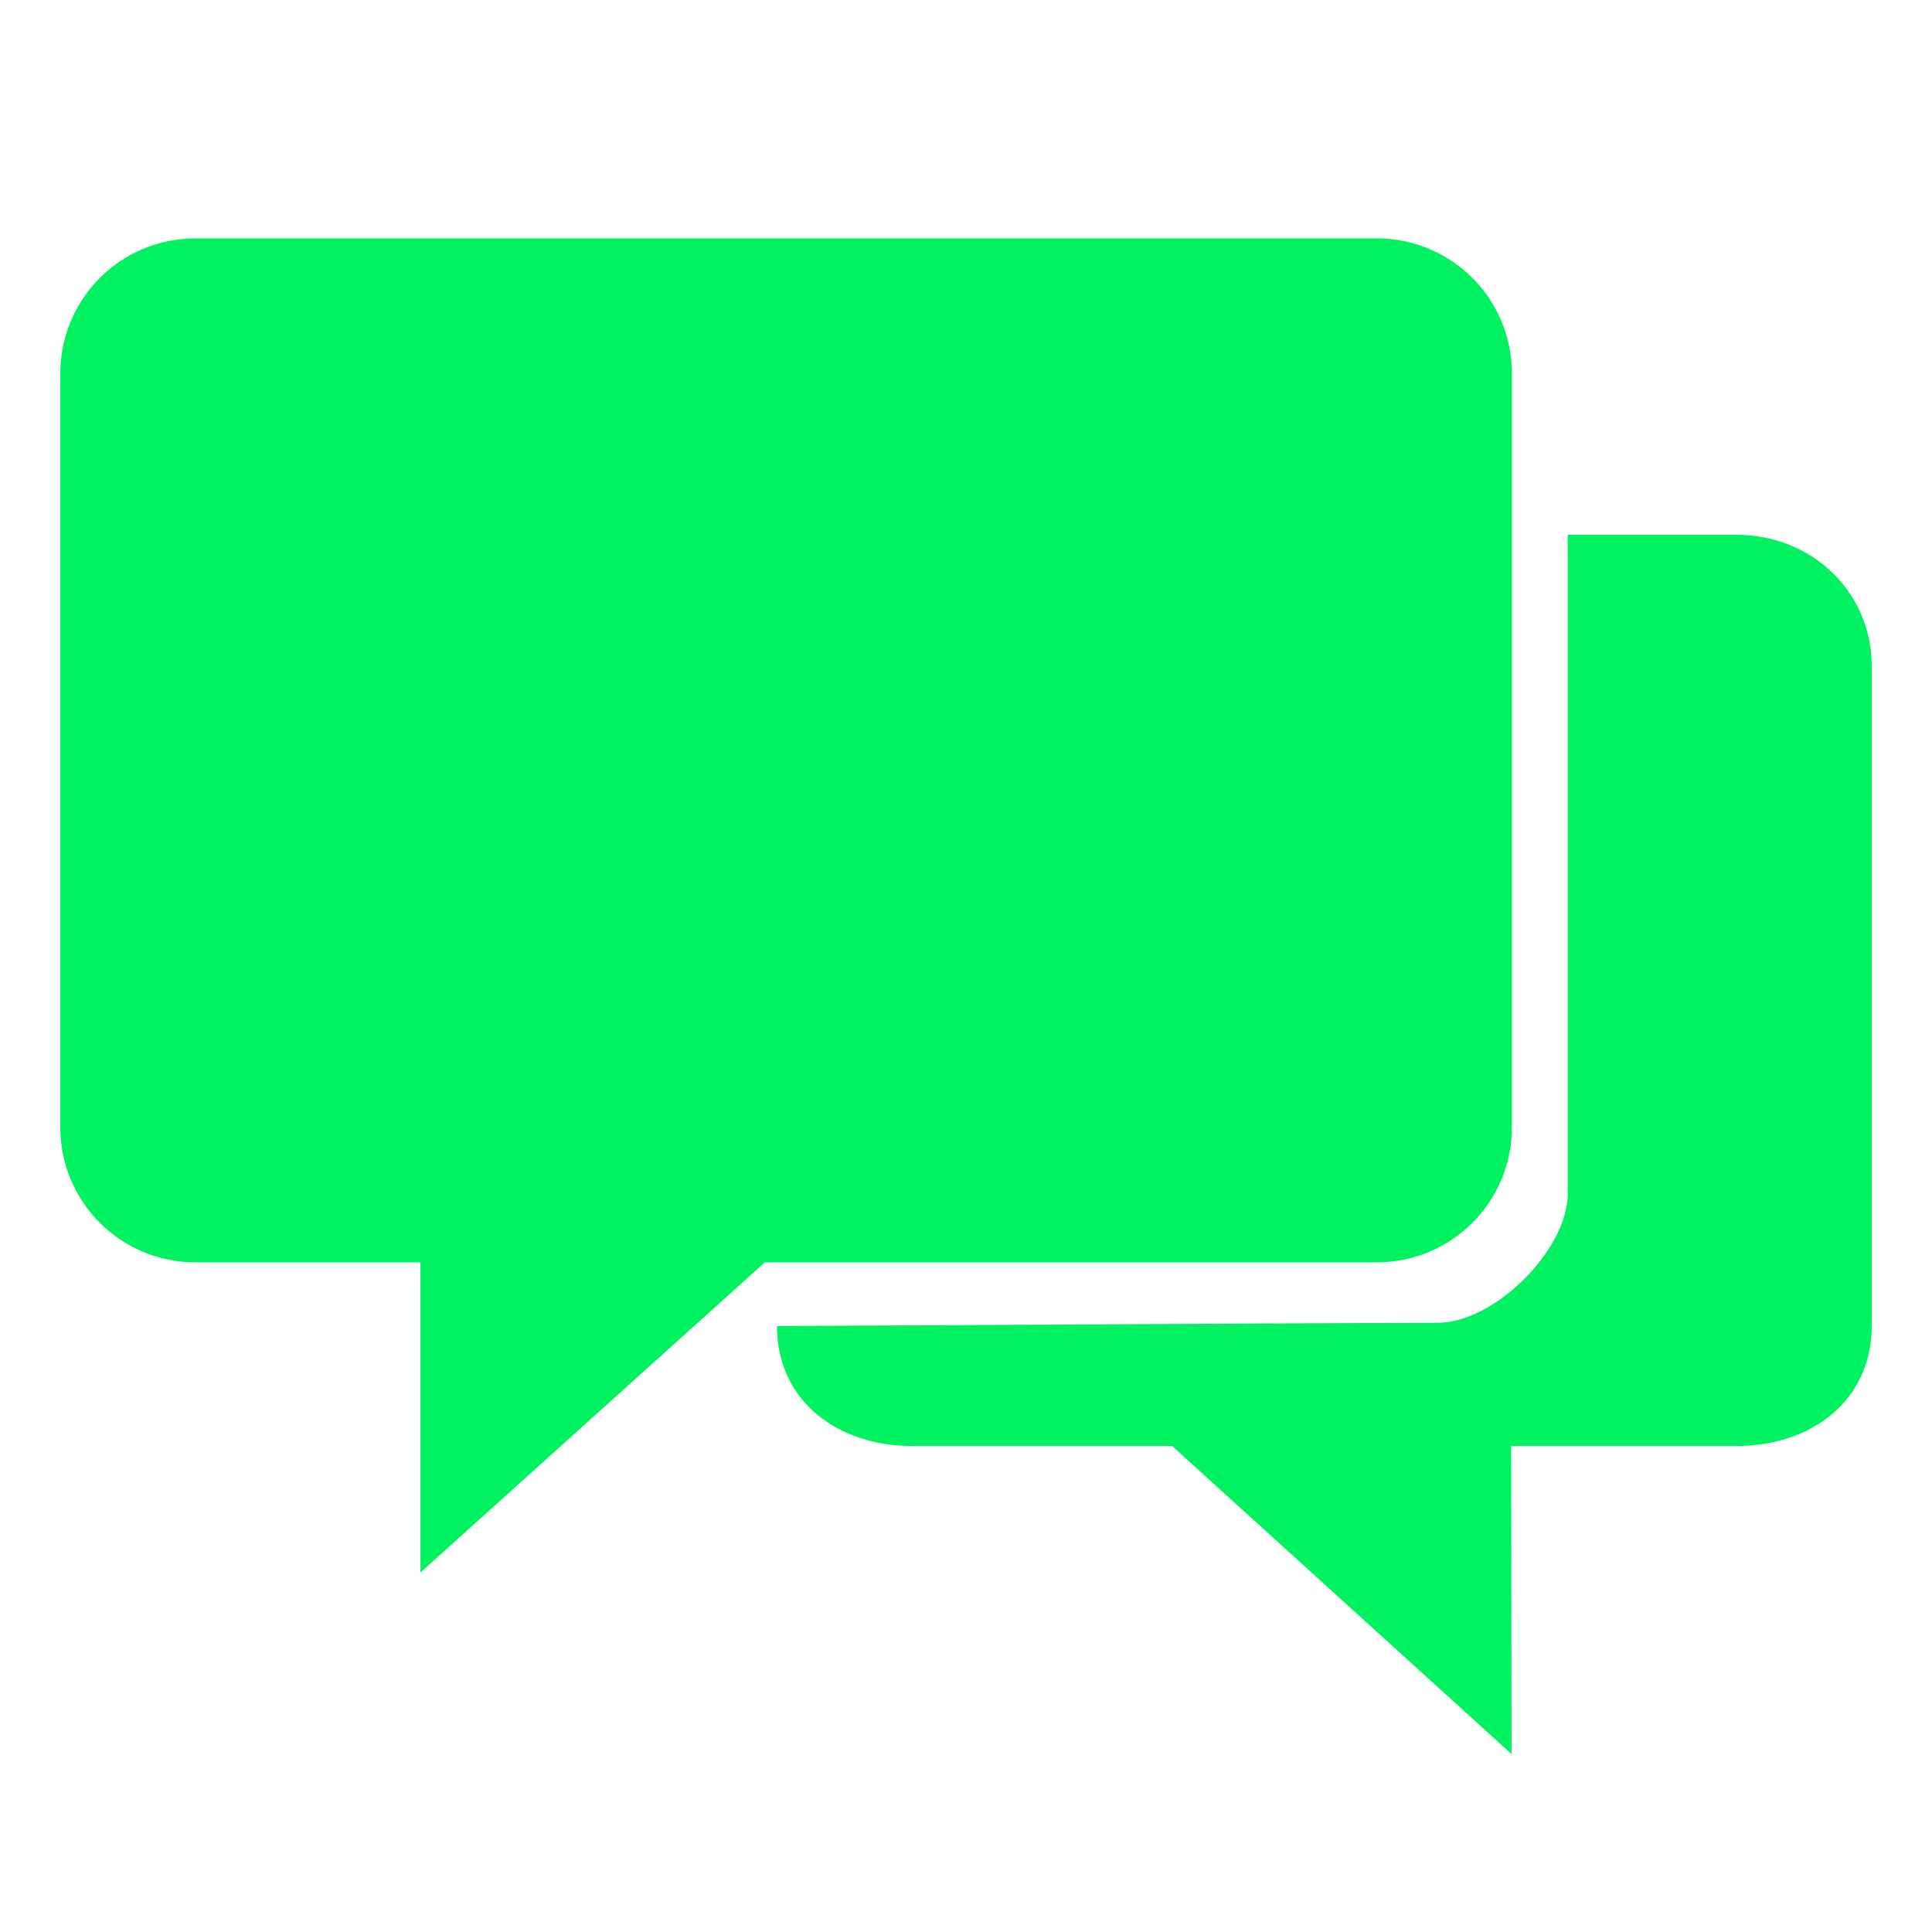
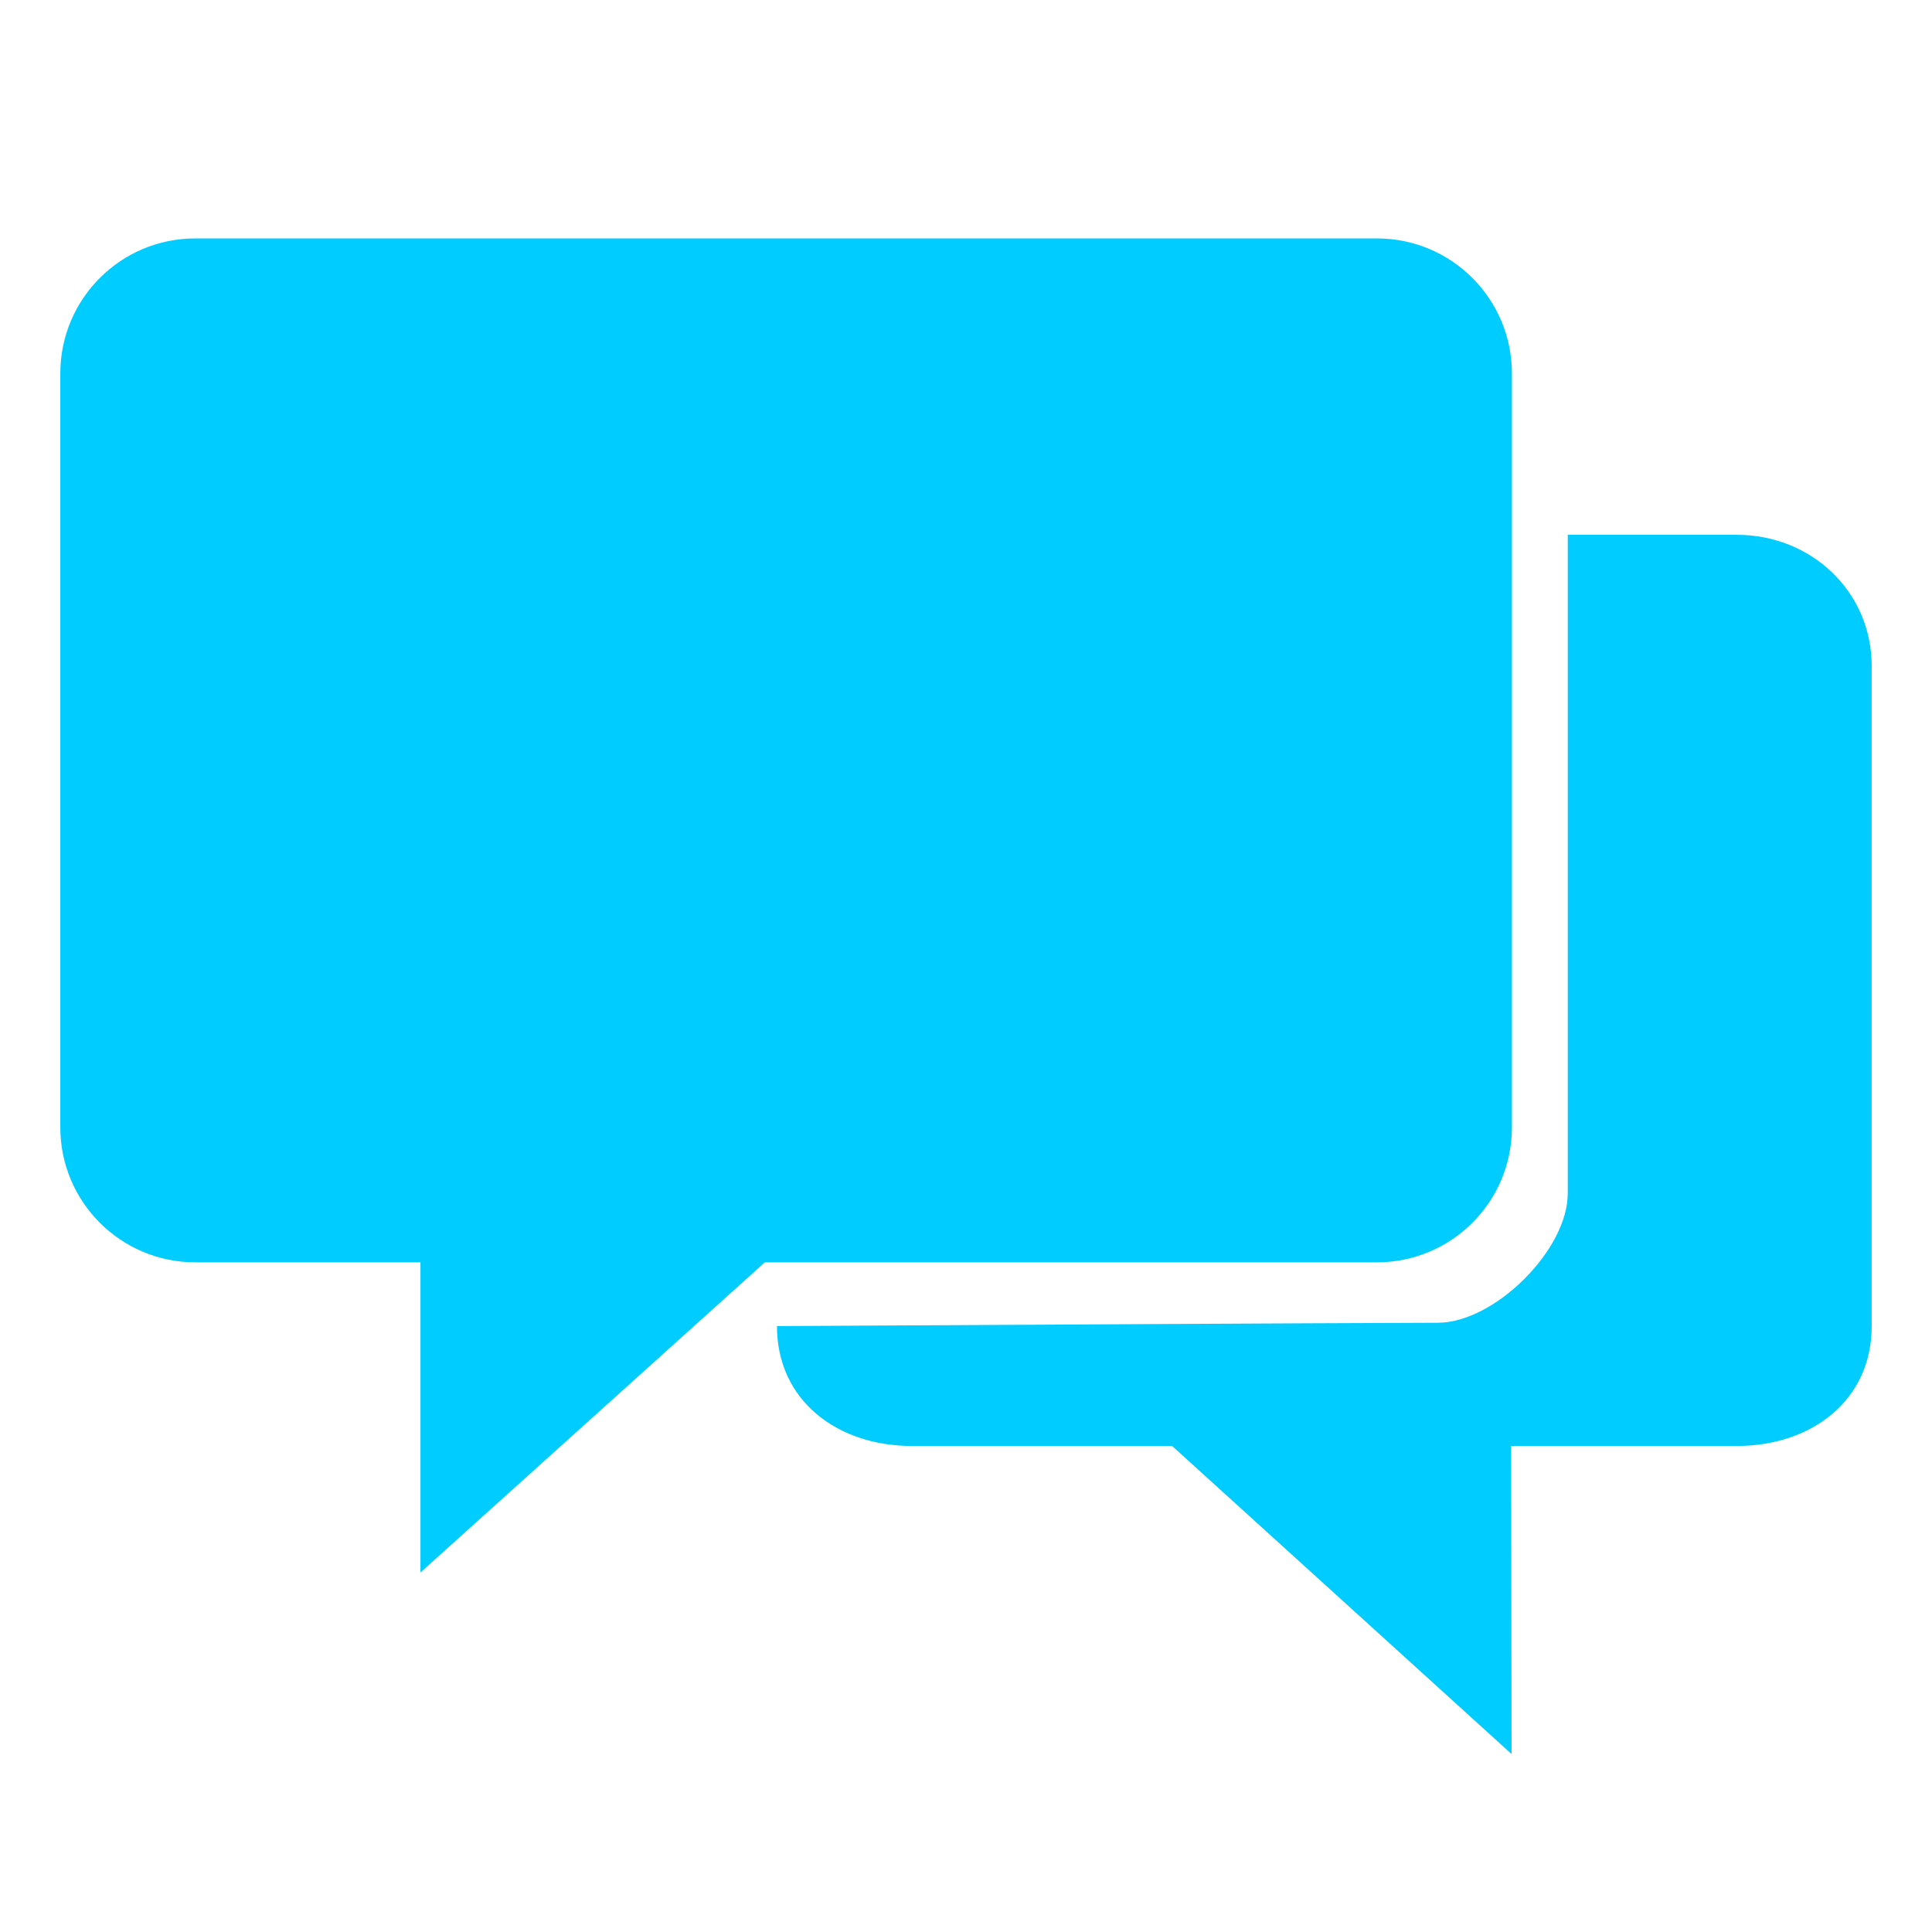
<svg xmlns="http://www.w3.org/2000/svg" version="1.1" width="32" height="32" viewBox="0 0 32 32">
  <rect fill="none" x="0" y="0" width="32" height="32" />
-   <path fill="#00f260" d="M25.042 18.672v-12.487c0-1.234-1-2.236-2.236-2.236h-19.571c-1.235-0.001-2.236 1.001-2.236 2.236v12.487c0 1.235 1.001 2.236 2.236 2.236h3.729v5.137l5.704-5.137h10.137c1.237 0 2.237-1.001 2.237-2.236zM28.765 8.858h-2.798c0 0 0 9.972 0 10.909s-1.216 2.142-2.153 2.142-10.945 0.055-10.945 0.055c0 1.235 1.001 1.986 2.236 1.986h4.309l5.622 5.102-0.007-5.102h3.736c1.236 0 2.236-0.751 2.236-1.986v-10.932c0-1.234-1-2.174-2.236-2.174z" />
+   <path fill="#00ccff" d="M25.042 18.672v-12.487c0-1.234-1-2.236-2.236-2.236h-19.571c-1.235-0.001-2.236 1.001-2.236 2.236v12.487c0 1.235 1.001 2.236 2.236 2.236h3.729v5.137l5.704-5.137h10.137c1.237 0 2.237-1.001 2.237-2.236zM28.765 8.858h-2.798c0 0 0 9.972 0 10.909s-1.216 2.142-2.153 2.142-10.945 0.055-10.945 0.055c0 1.235 1.001 1.986 2.236 1.986h4.309l5.622 5.102-0.007-5.102h3.736c1.236 0 2.236-0.751 2.236-1.986v-10.932c0-1.234-1-2.174-2.236-2.174z" />
</svg>
